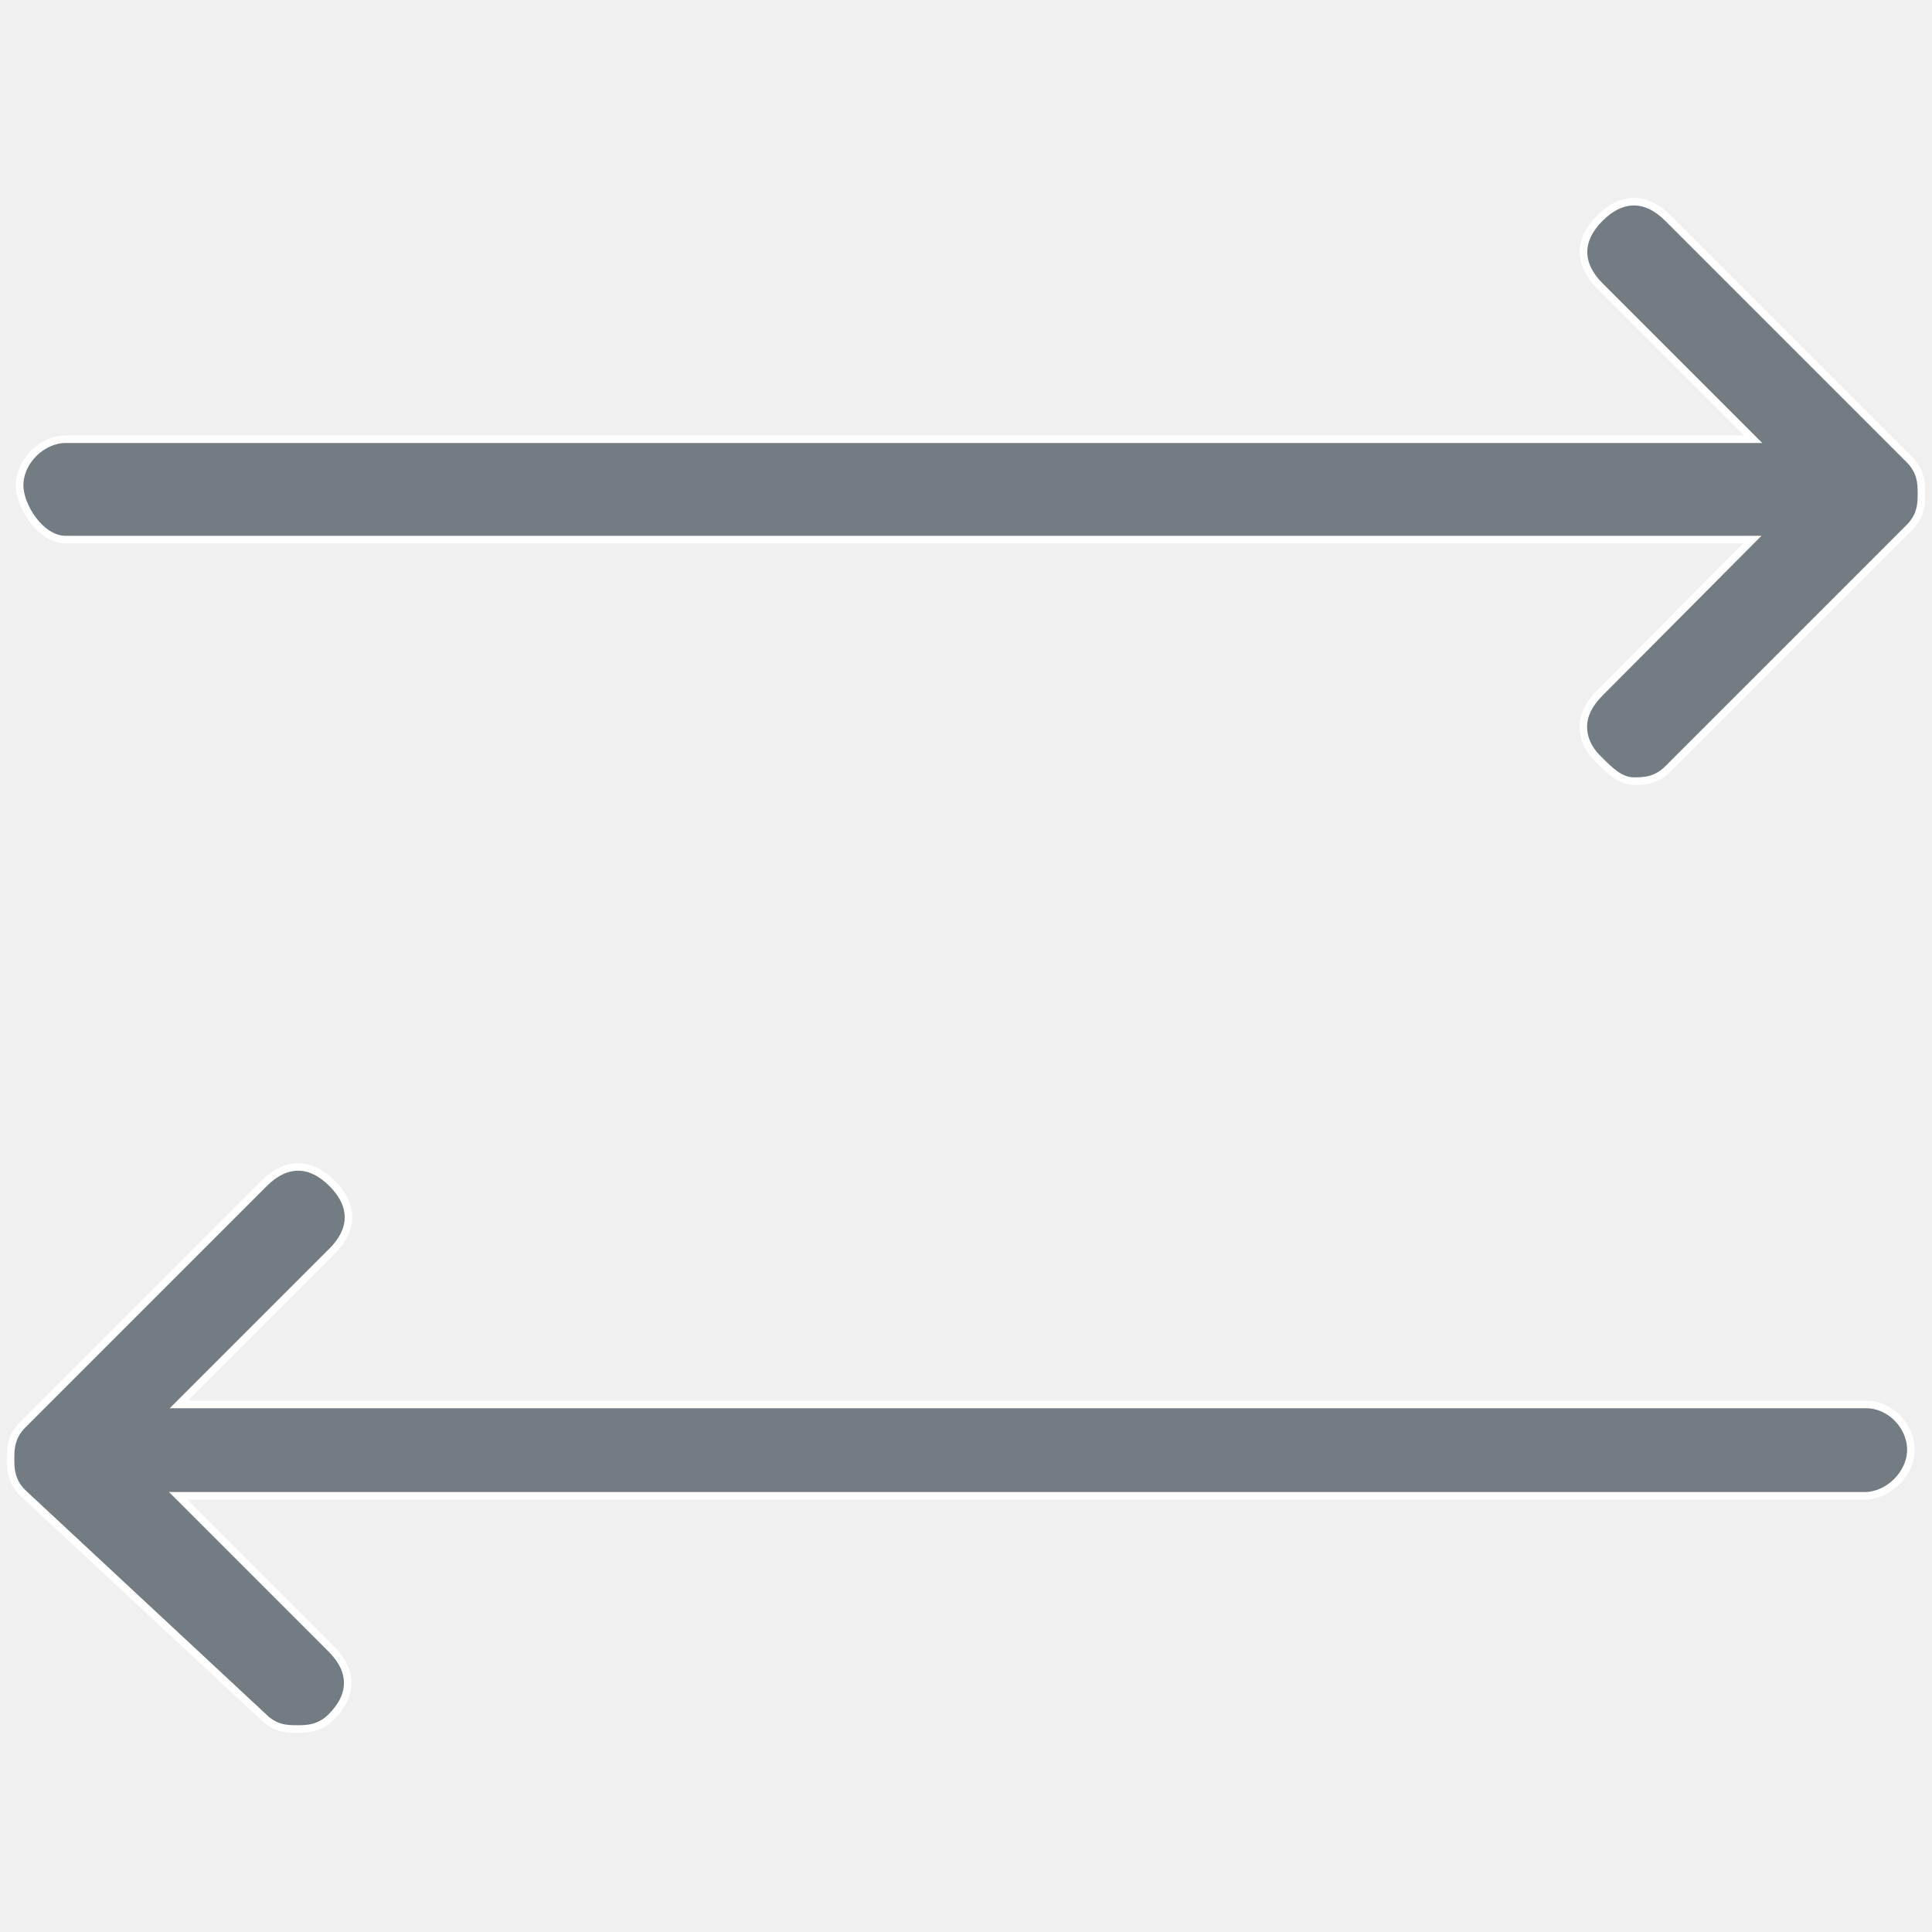
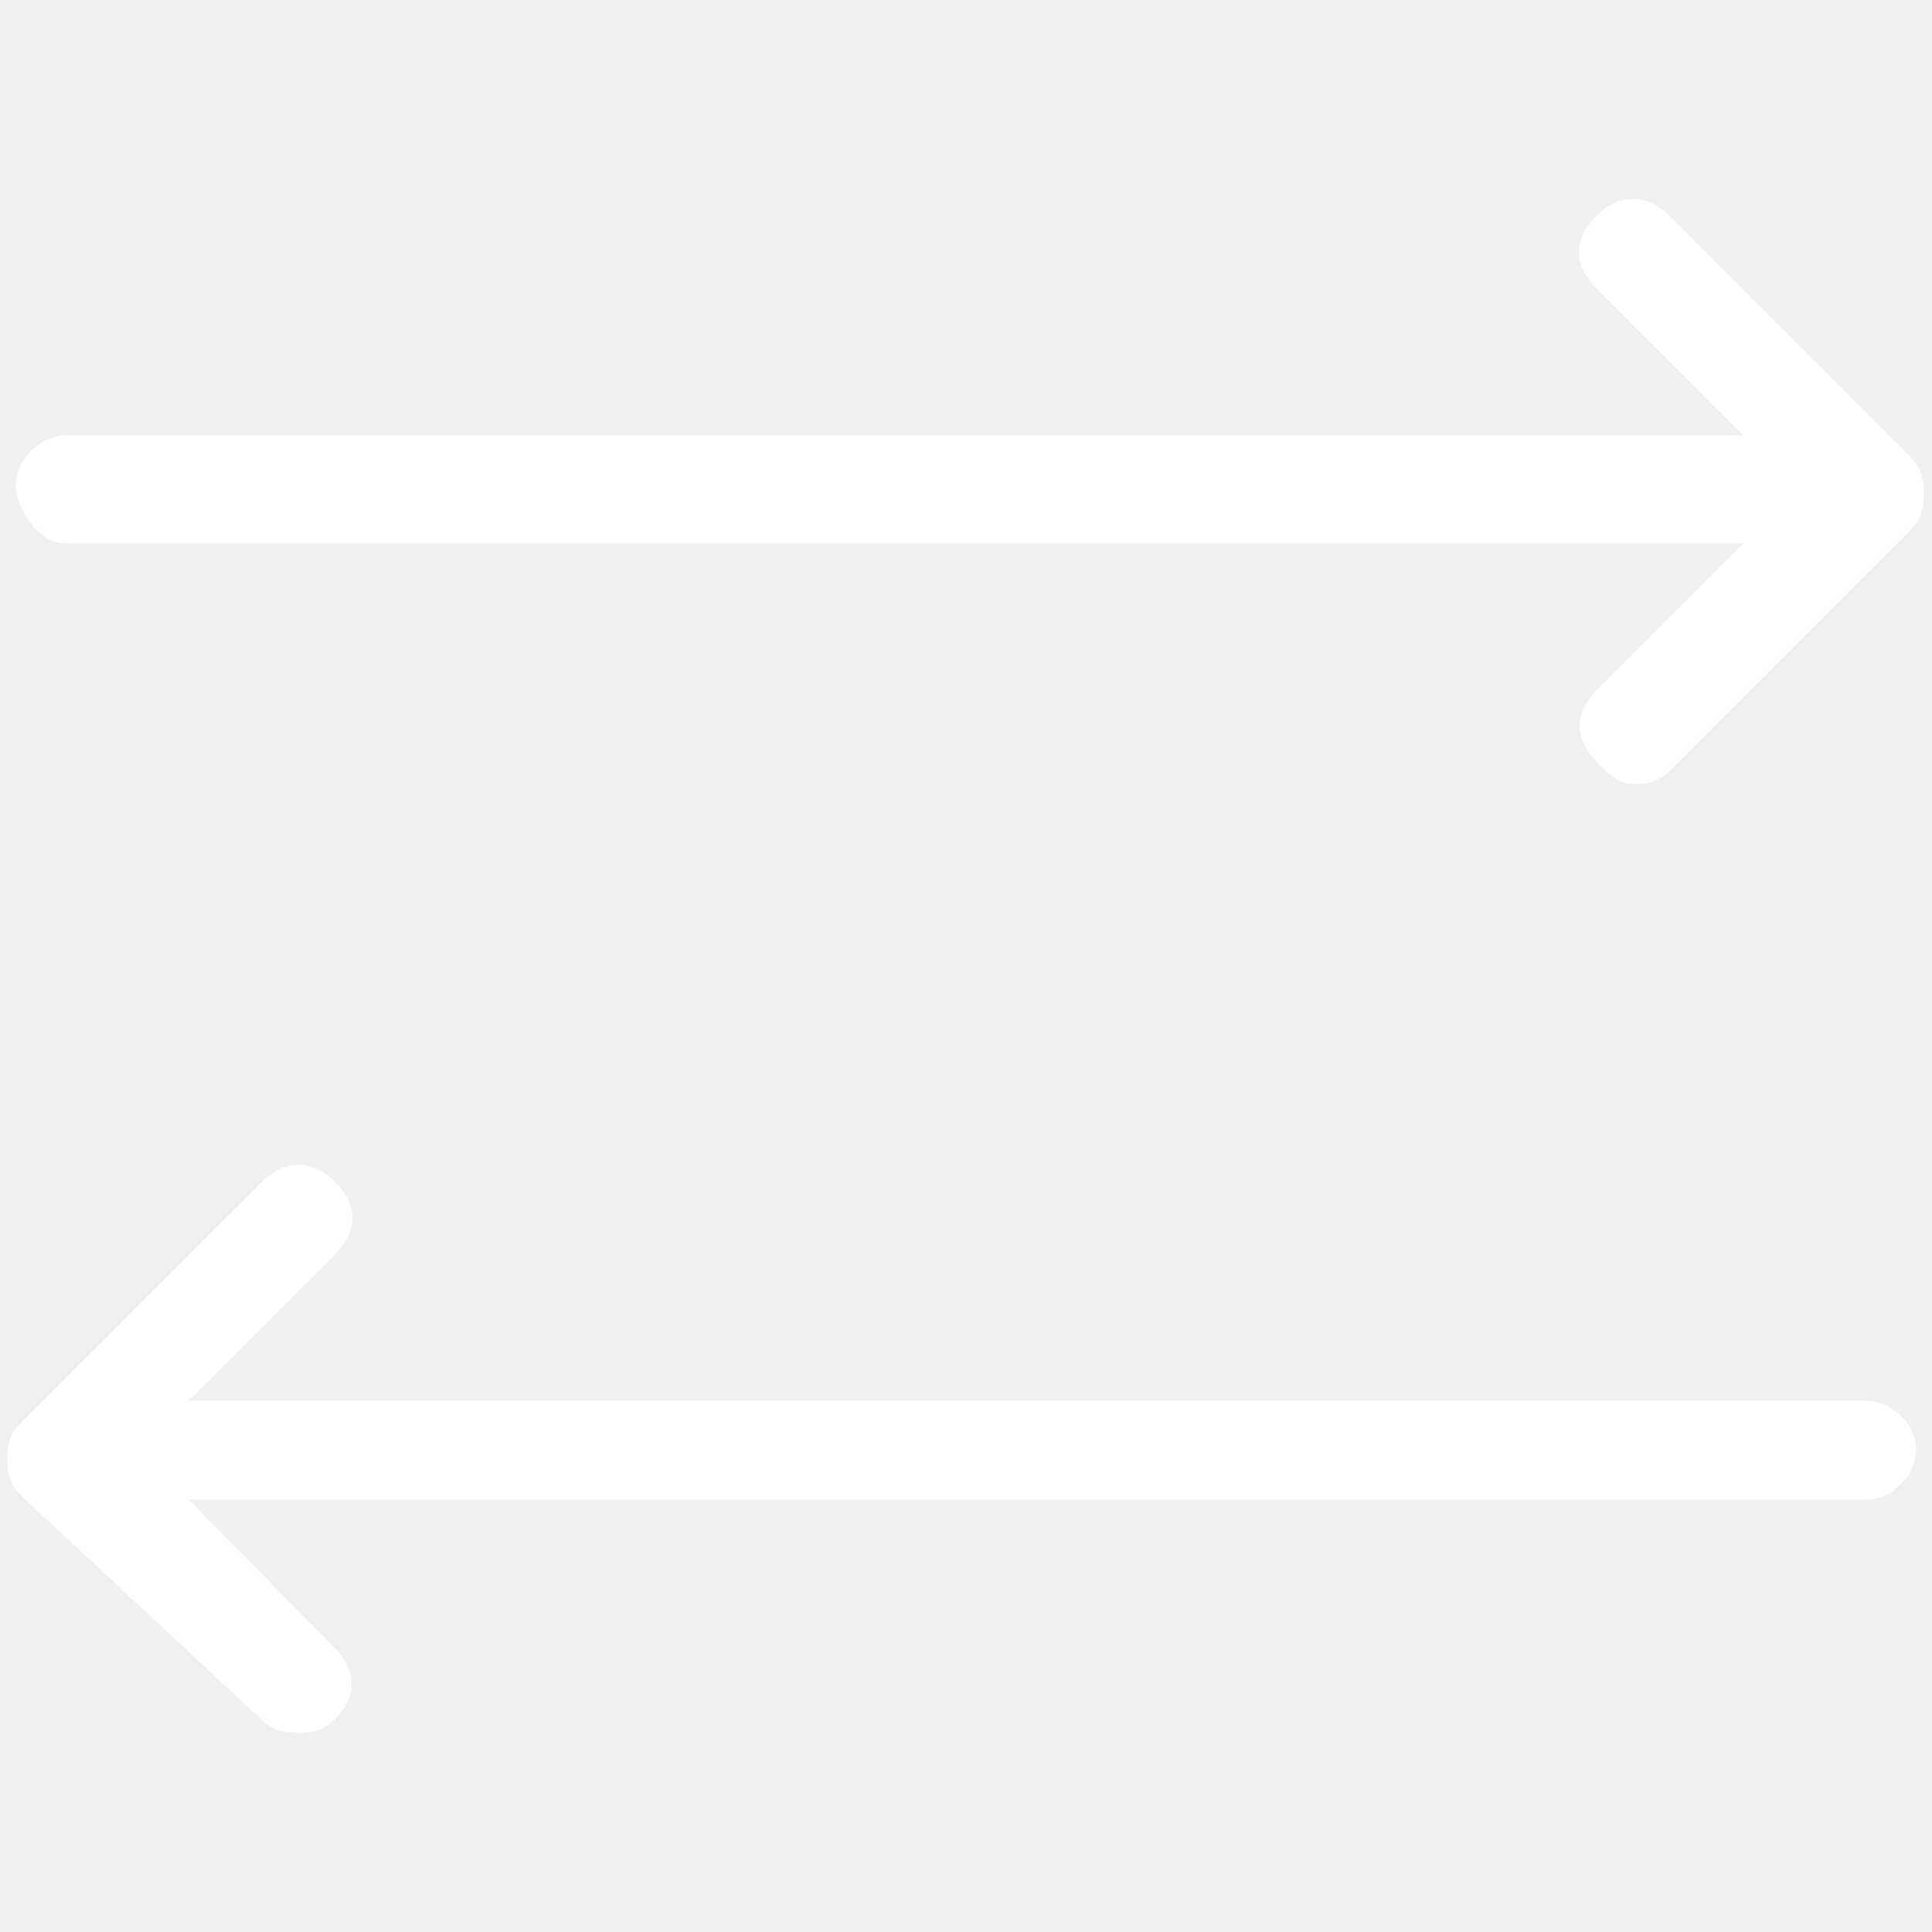
<svg xmlns="http://www.w3.org/2000/svg" version="1.1" id="f4cb3e3c-0c57-4a03-b858-6811b3857f6f" x="0px" y="0px" viewBox="0 0 256 256" style="enable-background:new 0 0 256 256;" xml:space="preserve">
  <style type="text/css">
- 	.st0{fill:#747C83;stroke:#FFFFFF;stroke-miterlimit:10;}
+ 	.st0{fill:#FFFFFF;}
</style>
  <g>
-     <path class="st0" d="M8.7,71.5h223.5L212,91.8c-1.4,1.4-2.2,2.9-2.2,4.5s0.7,3.1,2.2,4.5c1.3,1.3,2.7,2.7,4.5,2.7   c1.2,0,2.9,0,4.5-1.6l32-32c1.6-1.6,1.6-3.3,1.6-4.5s0-2.9-1.6-4.5l-32-32c-2.9-2.9-6.1-2.9-9,0c-2.9,2.9-2.9,6.1,0,9l20.3,20.3   H8.7c-3.1,0-6.1,2.9-6.1,6.1C2.6,67.1,5.4,71.5,8.7,71.5z" />
-     <path class="st0" d="M247.3,186.1H23.7L44,165.8c2.9-2.9,2.9-6.1,0-9c-2.9-2.9-6.1-2.9-9,0l-32,32c-1.6,1.6-1.6,3.3-1.6,4.5   s0,2.9,1.6,4.5l31.9,29.7c1.6,1.6,3.2,1.6,4.5,1.6c1.2,0,2.9,0,4.5-1.6c2.9-2.9,2.9-6.1,0-9l-20.3-20.3h223.5   c3.1,0,6.1-2.9,6.1-6.1S250.4,186.1,247.3,186.1z" />
+     <path class="st0" d="M8.7,72H231l-19.4,19.4c-1.5,1.5-2.3,3.2-2.3,4.8s0.8,3.3,2.3,4.8c1.4,1.4,2.9,2.9,4.8,2.9   c1.2,0,3.1,0,4.8-1.7l32-32c1.7-1.7,1.7-3.6,1.7-4.8s0-3.1-1.7-4.8l-32-32c-3-3-6.7-3-9.7,0c-1.5,1.5-2.3,3.2-2.3,4.8   s0.8,3.3,2.3,4.8L231,57.7H8.7c-3.4,0-6.6,3.2-6.6,6.6C2.1,67.3,5,72,8.7,72z" />
+     <path class="st0" d="M247.3,185.6H25l19.4-19.4c1.5-1.5,2.3-3.2,2.3-4.8s-0.8-3.3-2.3-4.8c-3-3-6.7-3-9.7,0l-32,32   C1,190.2,1,192,1,193.3s0,3.1,1.8,4.9l31.9,29.7c1.7,1.7,3.6,1.7,4.8,1.7c1.2,0,3.1,0,4.8-1.7c1.5-1.5,2.3-3.2,2.3-4.8   s-0.8-3.3-2.3-4.8L25,198.7h222.3c3.4,0,6.6-3.2,6.6-6.6S250.7,185.6,247.3,185.6z" />
  </g>
</svg>
